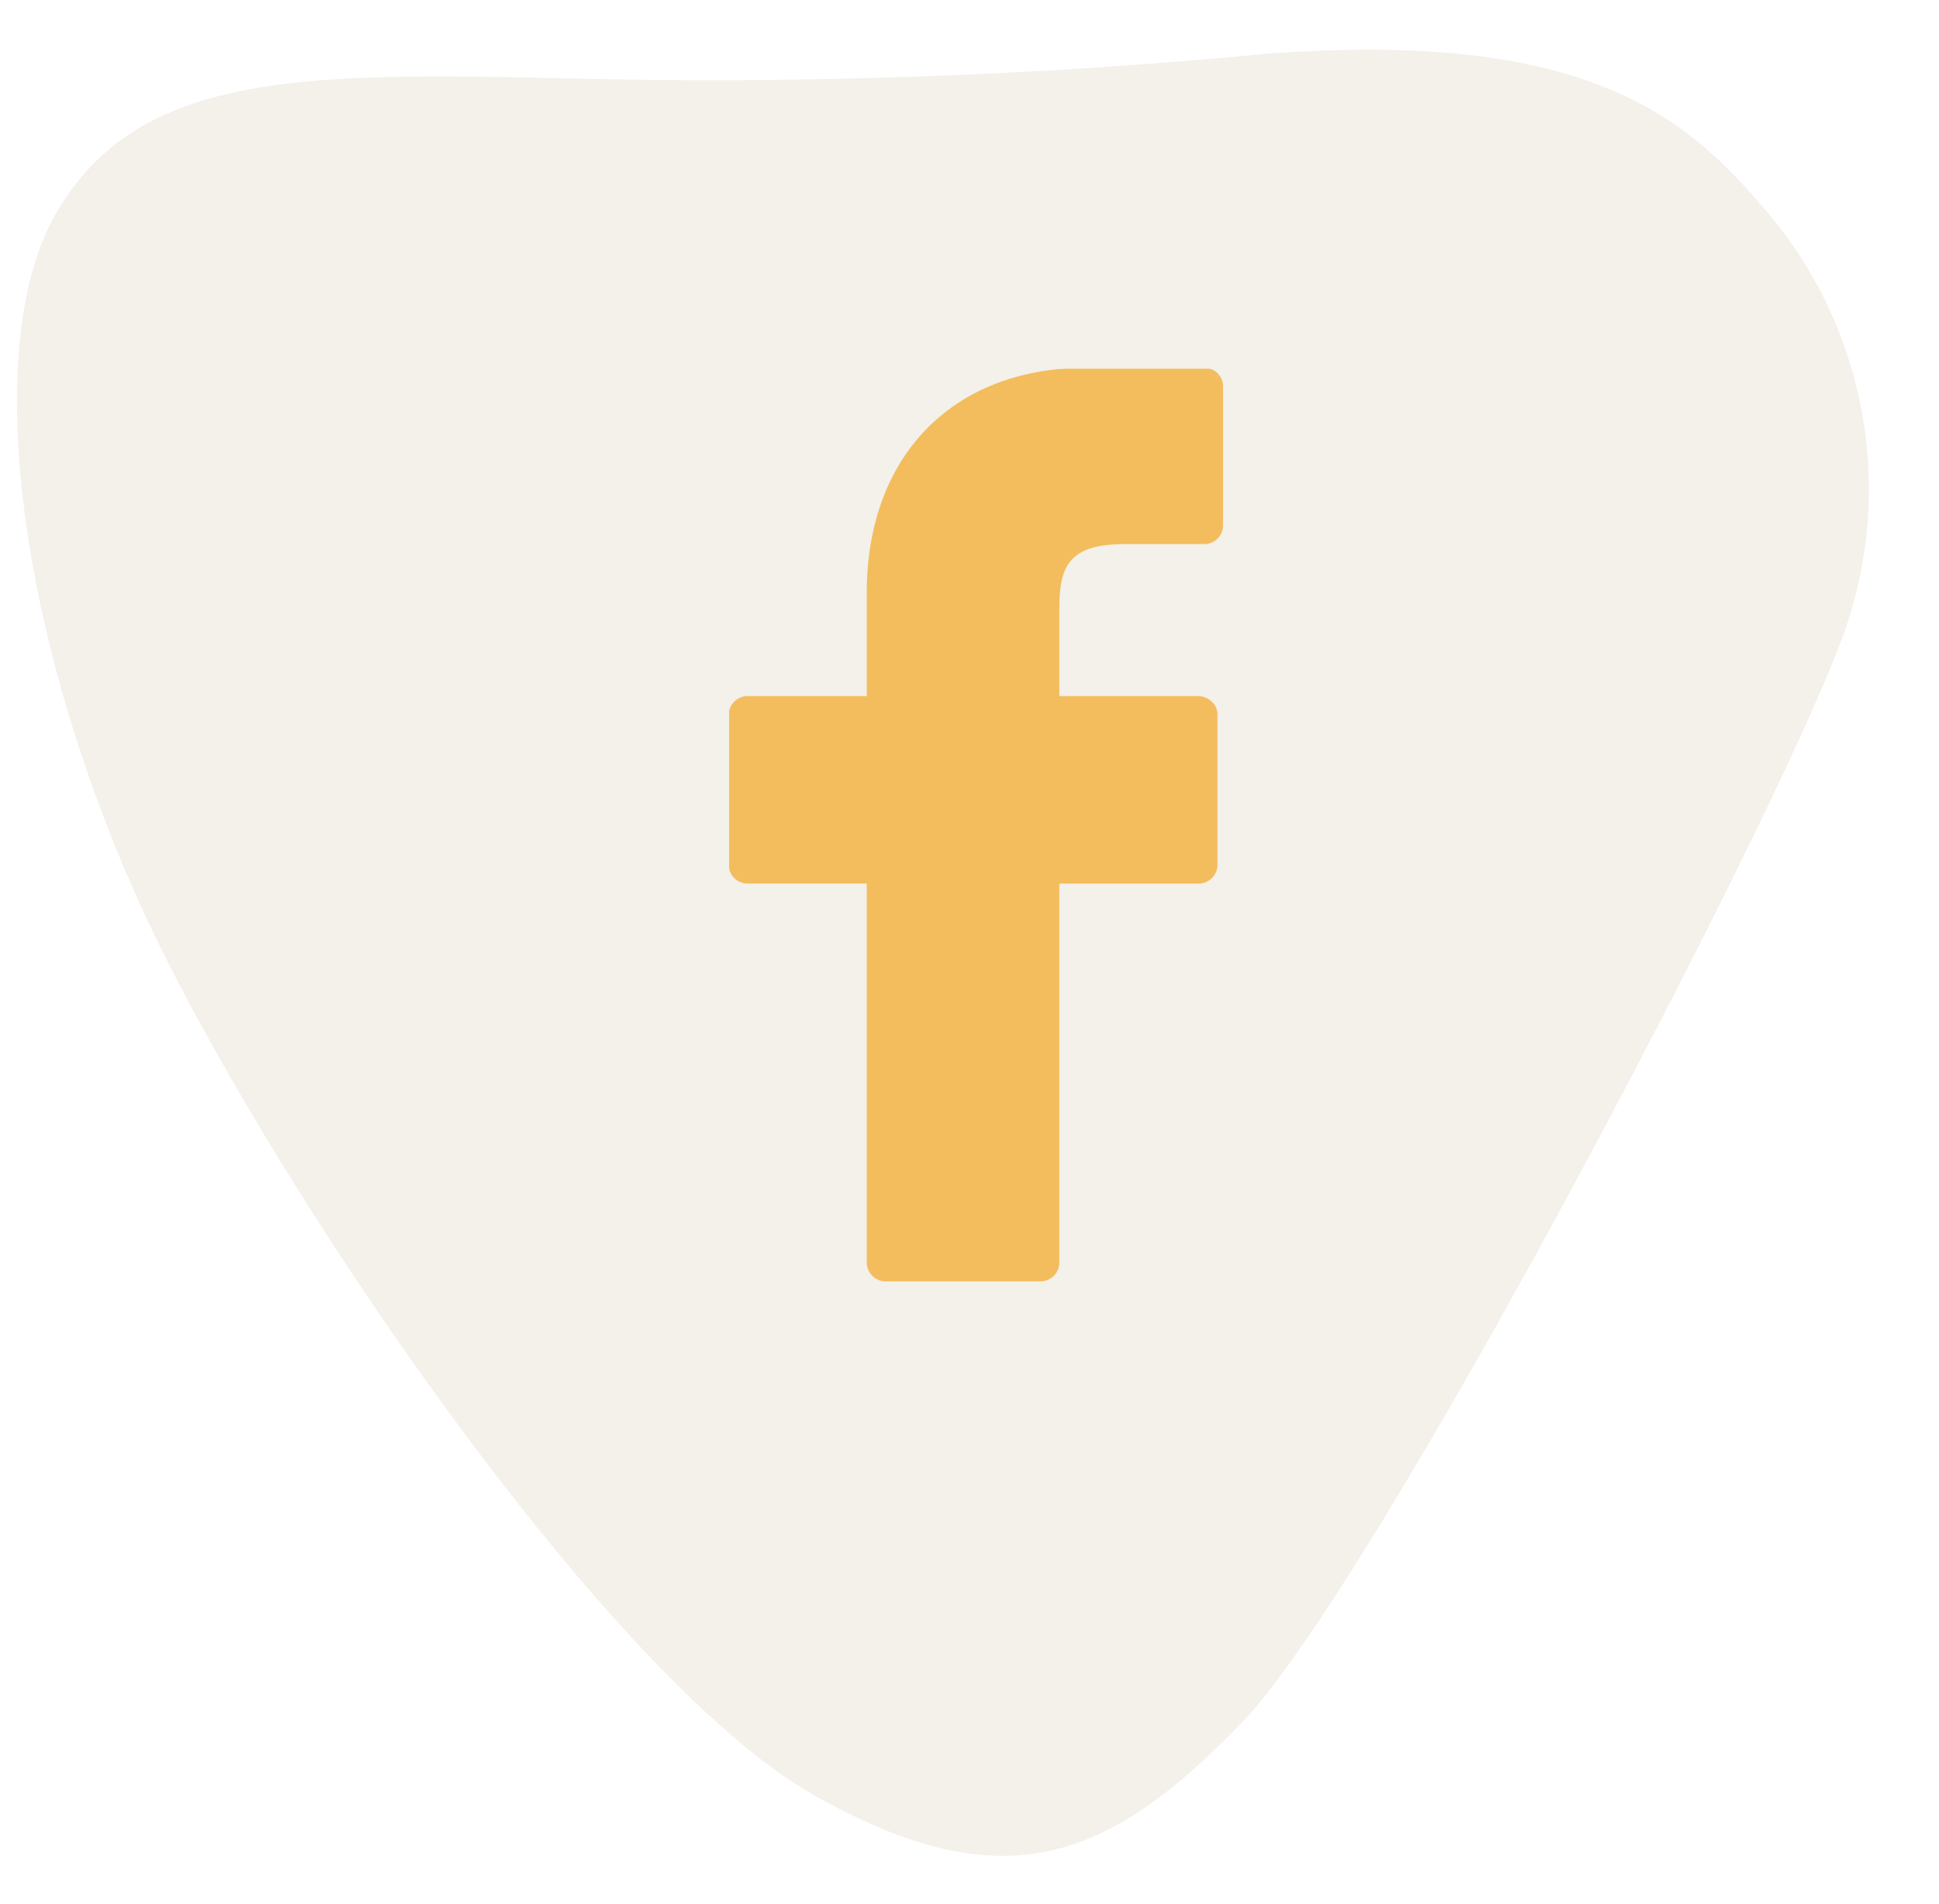
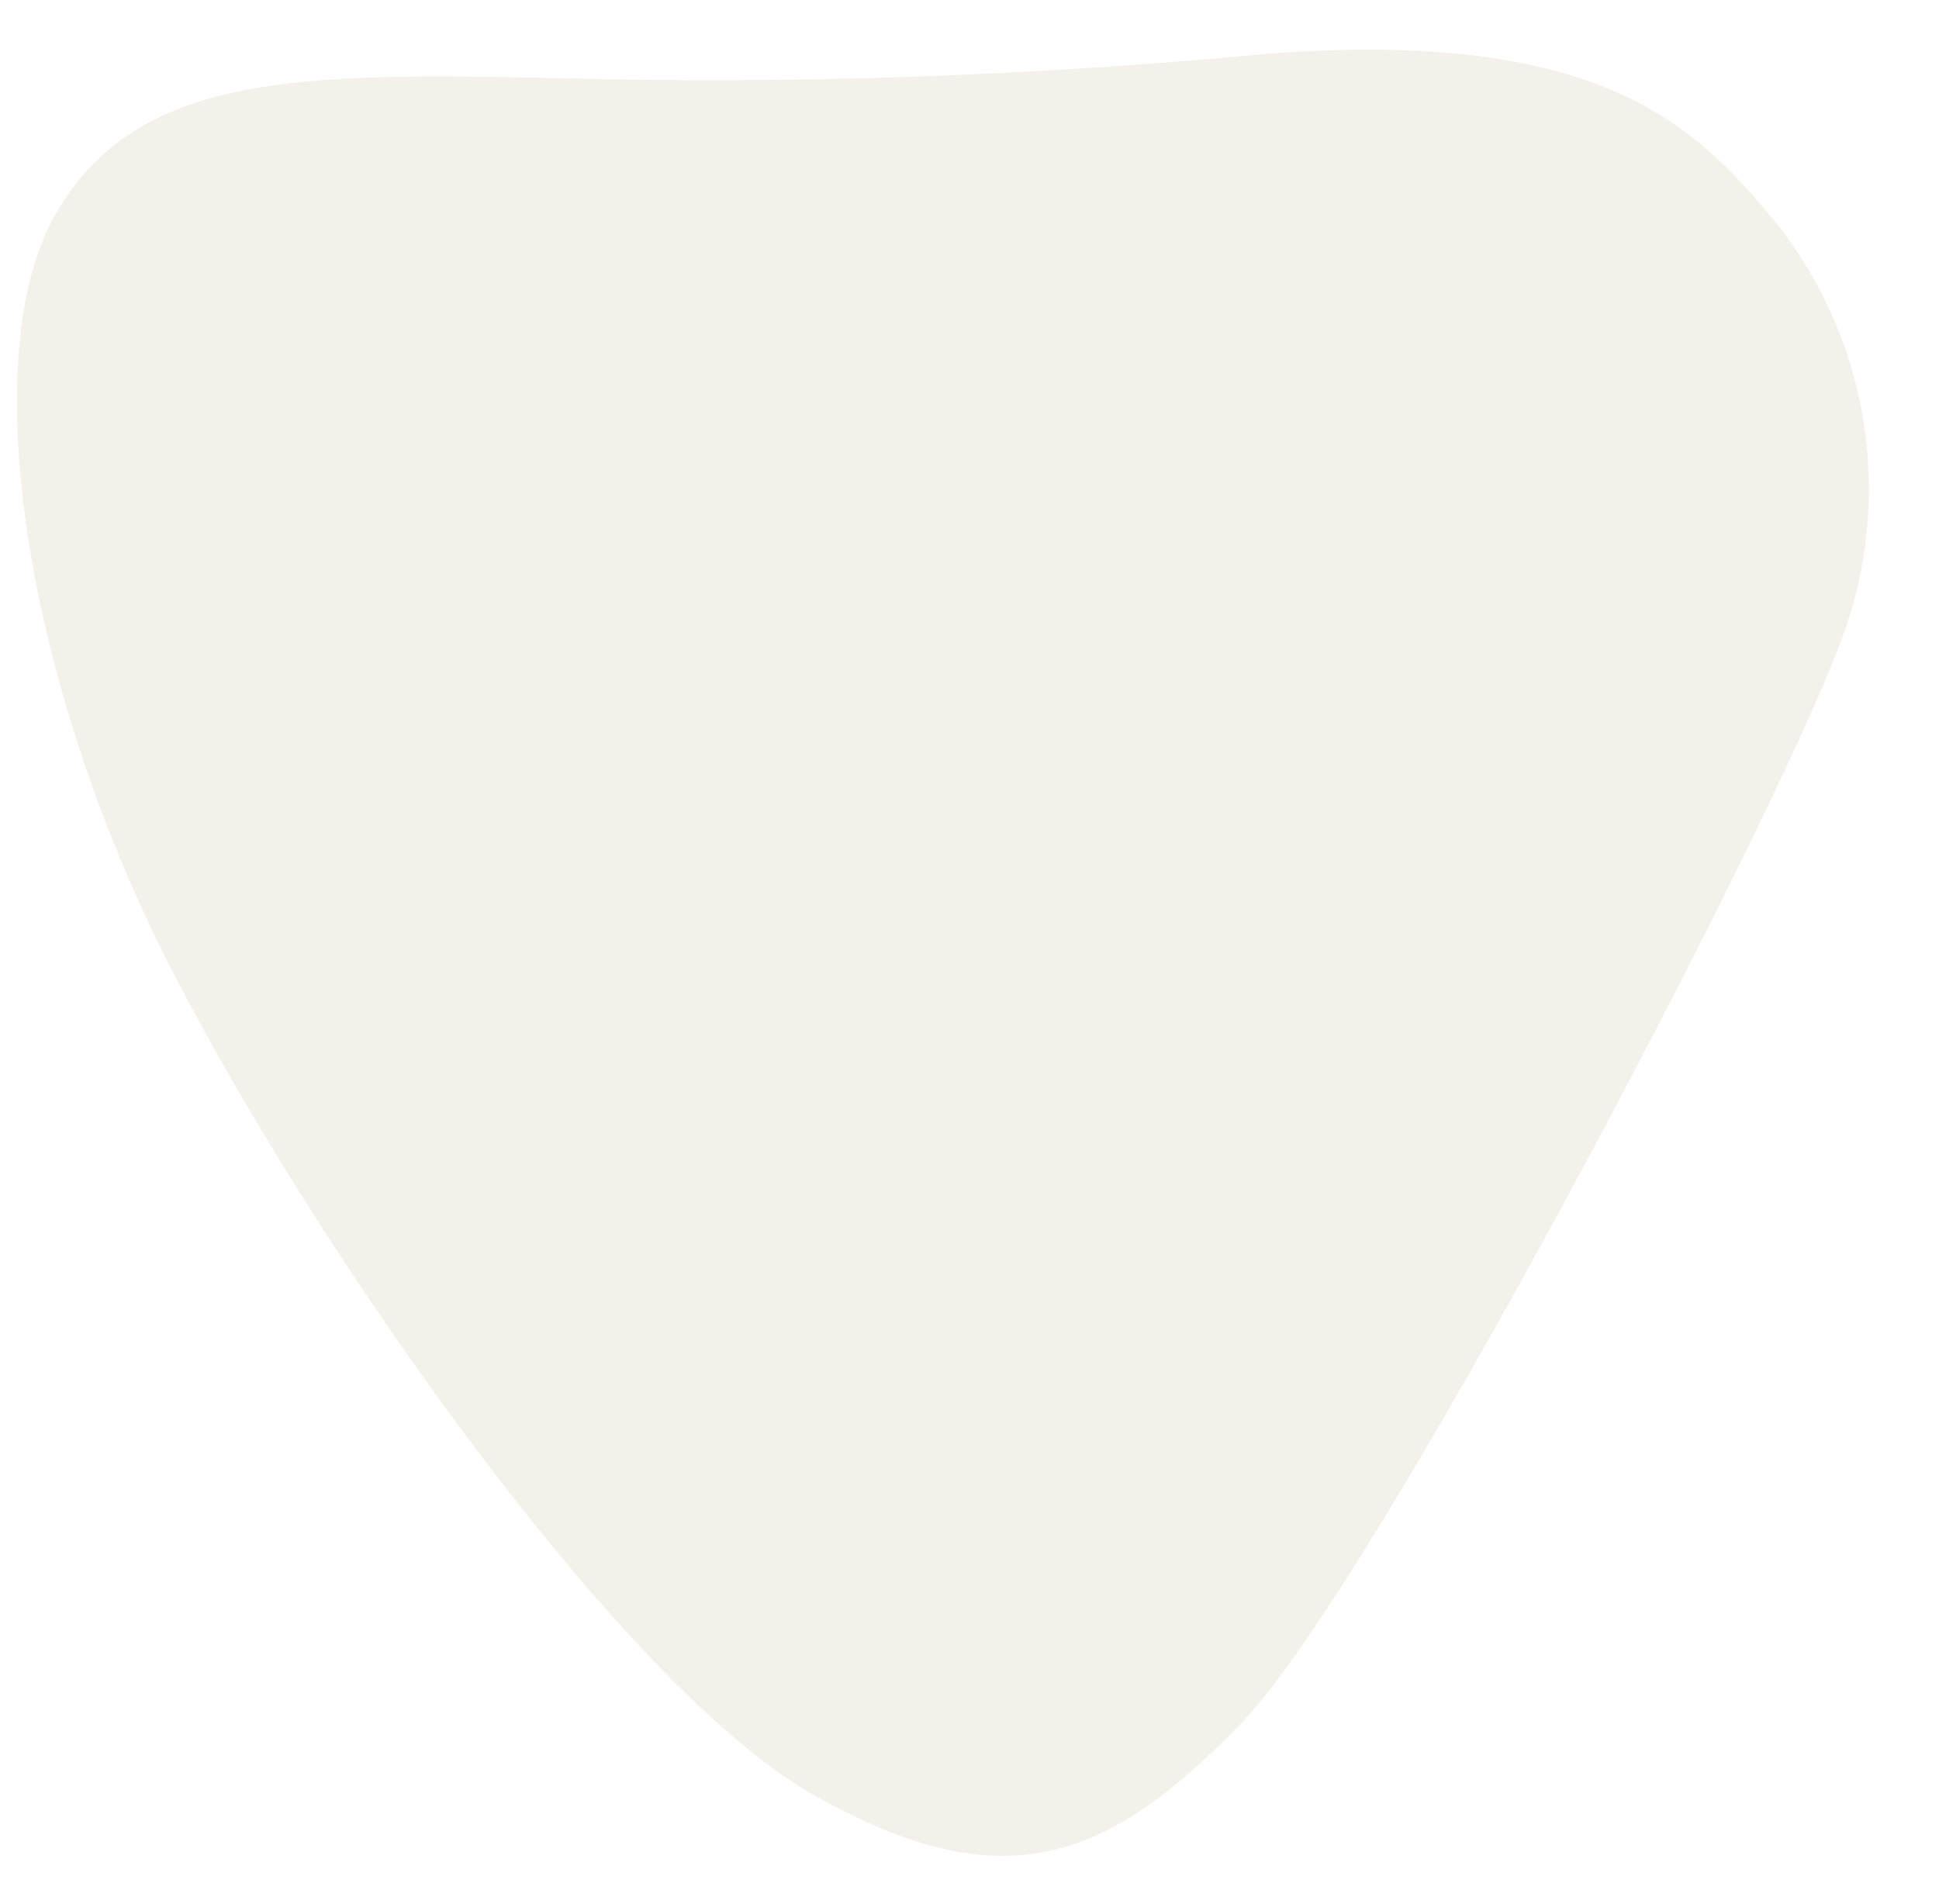
<svg xmlns="http://www.w3.org/2000/svg" width="82.434" height="80.934" viewBox="0 0 82.434 80.934">
-   <defs>
-     <clipPath id="clip-path">
-       <rect id="Rectangle_1909" data-name="Rectangle 1909" width="21.216" height="38.863" transform="translate(0)" fill="#f2a927" />
-     </clipPath>
-   </defs>
-   <g id="Group_9122" data-name="Group 9122" transform="translate(-1432.002 -670.891)">
-     <path id="Path_68252" data-name="Path 68252" d="M-7366.1-11342.619a18.22,18.22,0,0,0-18.659,2.475c-3.941,3.047-7.818,7.184-7.484,20.66a248.961,248.961,0,0,1-.544,30.113c-.834,11.133-1.113,17.895,4.658,21.631s19.815,2.383,32.378-3.268,31.438-17.57,36.422-25.4,3.461-12.355-2.11-18.328S-7358.227-11339.24-7366.1-11342.619Z" transform="translate(-9431.269 8647.711) rotate(87)" fill="#f4f0ea" />
-     <g id="Group_9112" data-name="Group 9112" transform="translate(1463.001 686.568)" opacity="0.722" clip-path="url(#clip-path)">
-       <path id="Path_68253" data-name="Path 68253" d="M2503.525,128.9h-5.036c-5.651,0-9.319,3.748-9.319,9.557v4.4h-5.076a.8.8,0,0,0-.793.793v6.385a.8.8,0,0,0,.793.793h5.076v16.12a.8.8,0,0,0,.793.793h6.6a.8.8,0,0,0,.793-.793V150.83h5.928a.8.8,0,0,0,.793-.793v-6.385a.72.72,0,0,0-.238-.555.834.834,0,0,0-.555-.238h-5.928v-3.748c0-1.8.437-2.716,2.776-2.716h3.391a.8.8,0,0,0,.793-.793v-5.929a.792.792,0,0,0-.793-.773Zm0,0" transform="translate(-2483.319 -128.94)" fill="#f2a927" />
-     </g>
-   </g>
+   <path d="M-7366.1-11342.619a18.22,18.22,0,0,0-18.659,2.475c-3.941,3.047-7.818,7.184-7.484,20.66a248.961,248.961,0,0,1-.544,30.113c-.834,11.133-1.113,17.895,4.658,21.631s19.815,2.383,32.378-3.268,31.438-17.57,36.422-25.4,3.461-12.355-2.11-18.328S-7358.227-11339.24-7366.1-11342.619Z" transform="translate(-10863.271 7976.82) rotate(87)" fill="#f4f0ea" />
</svg>
